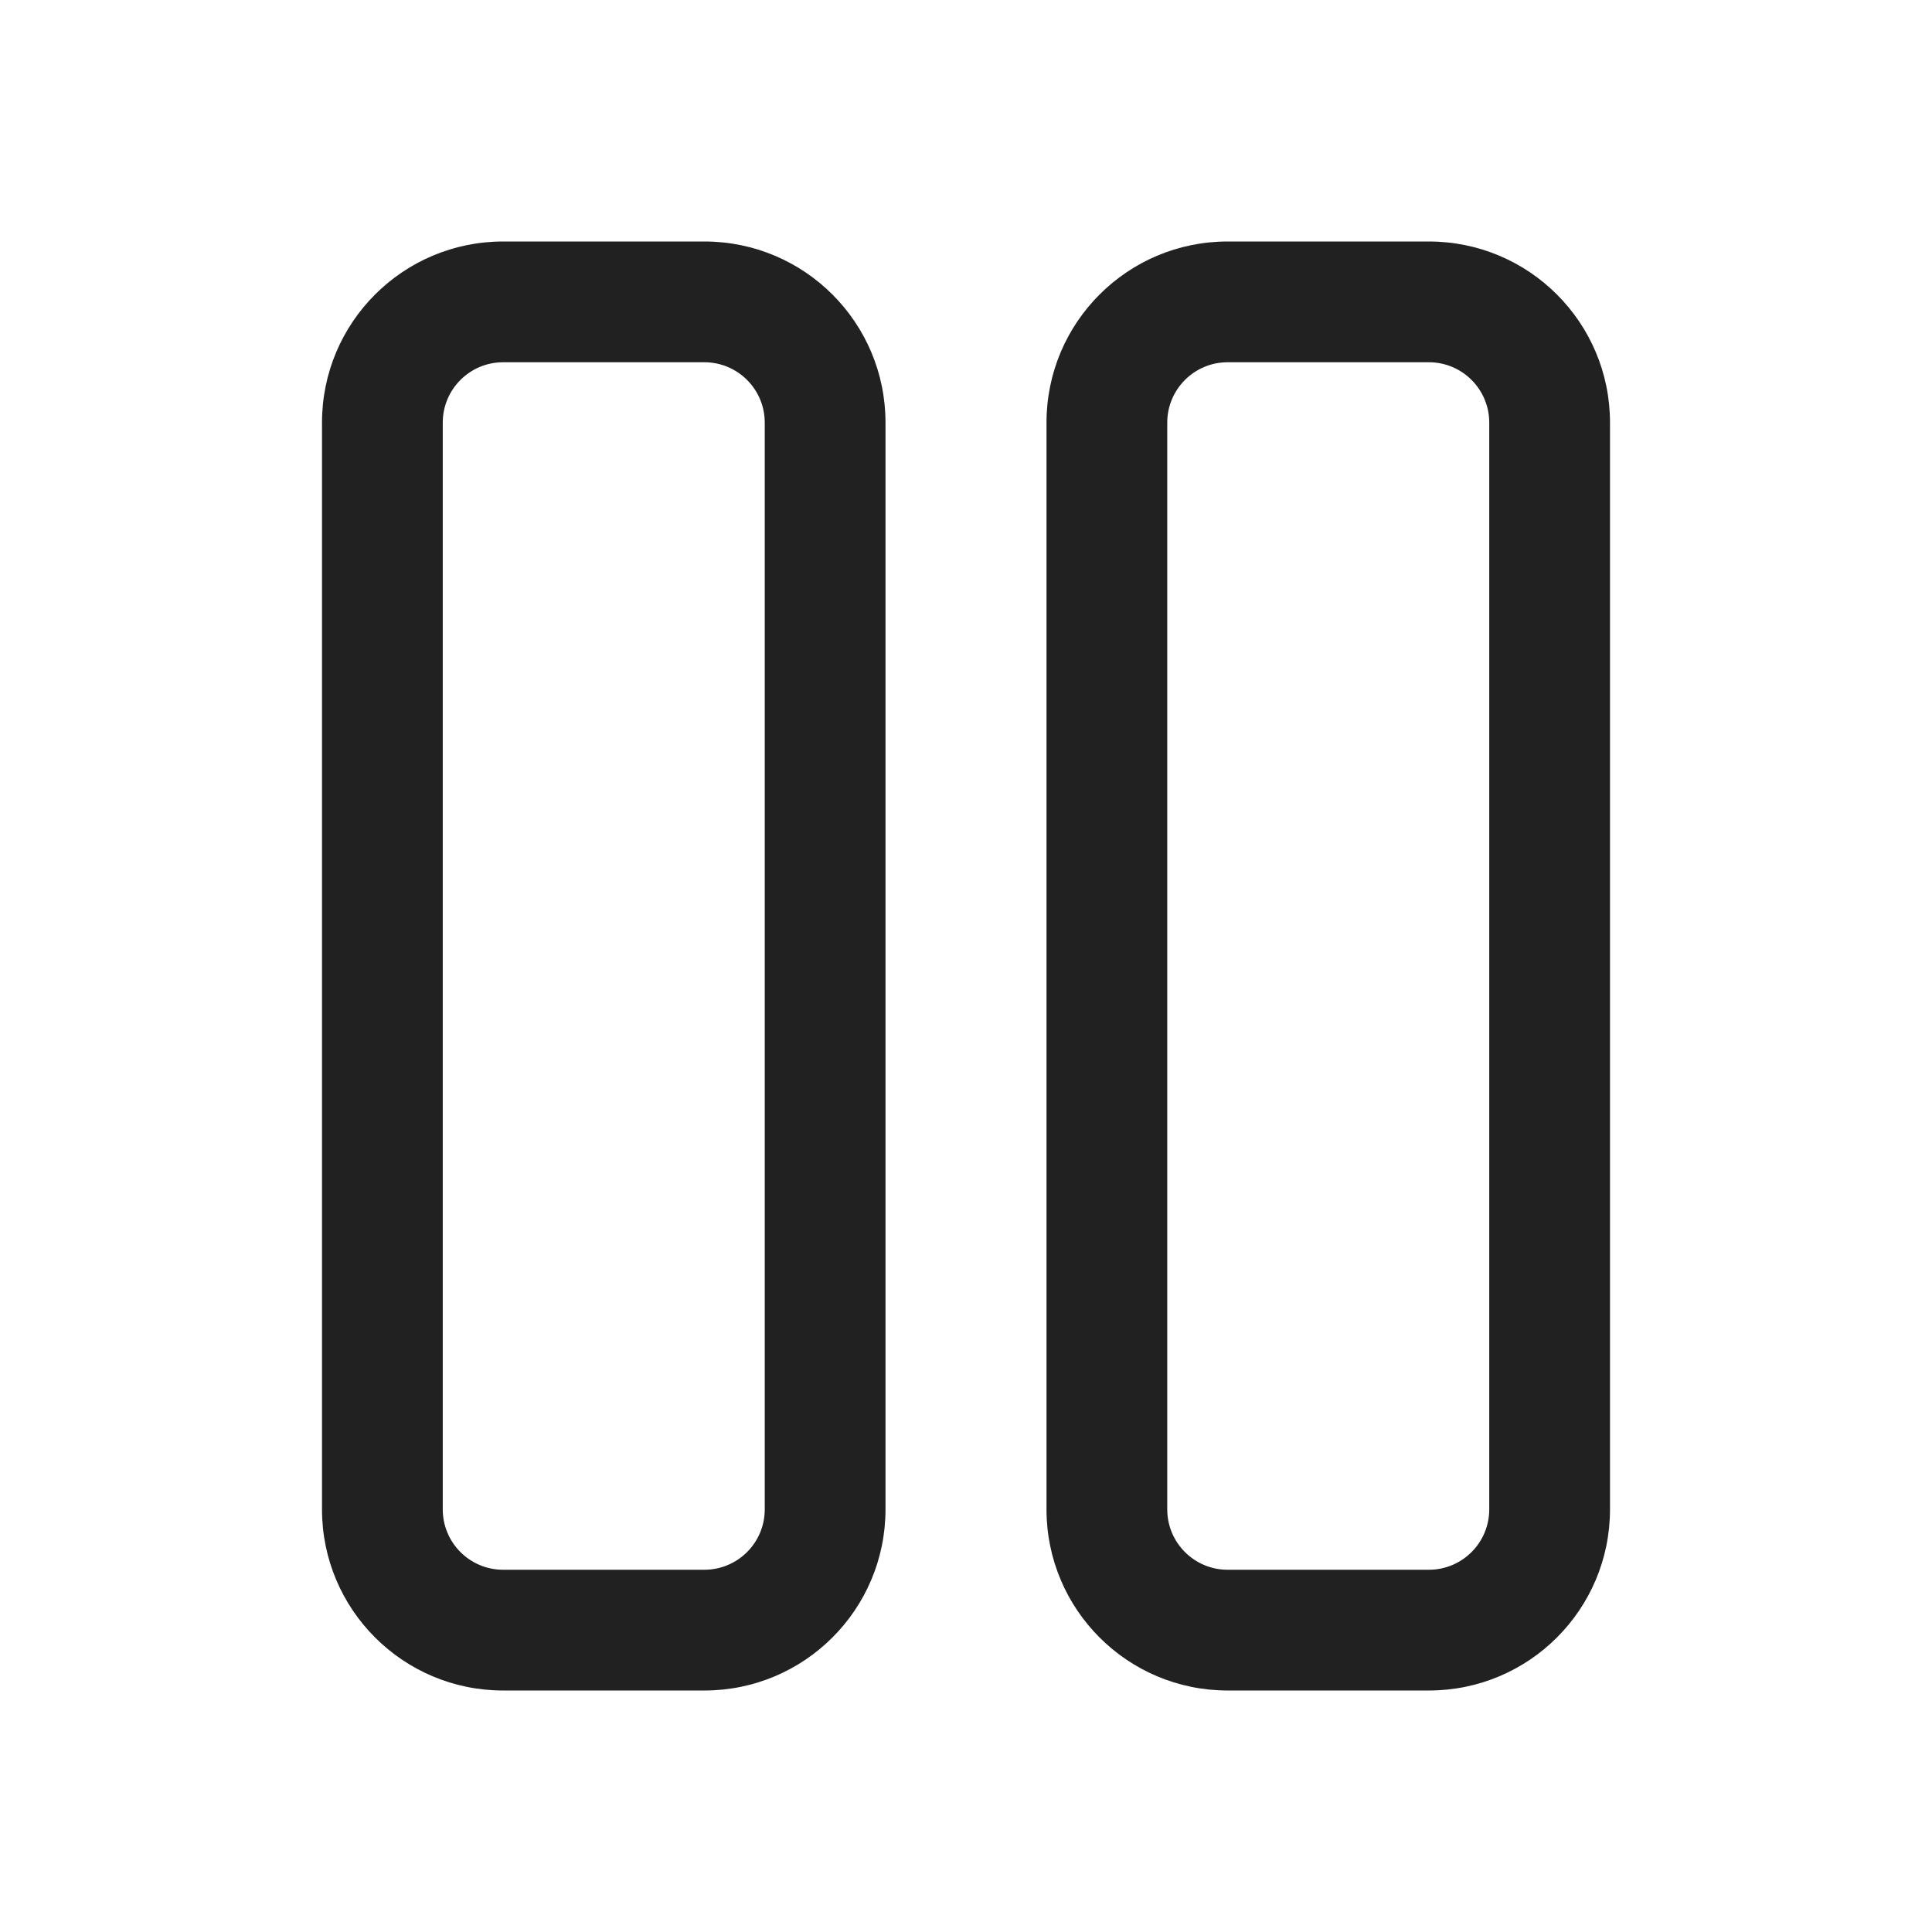
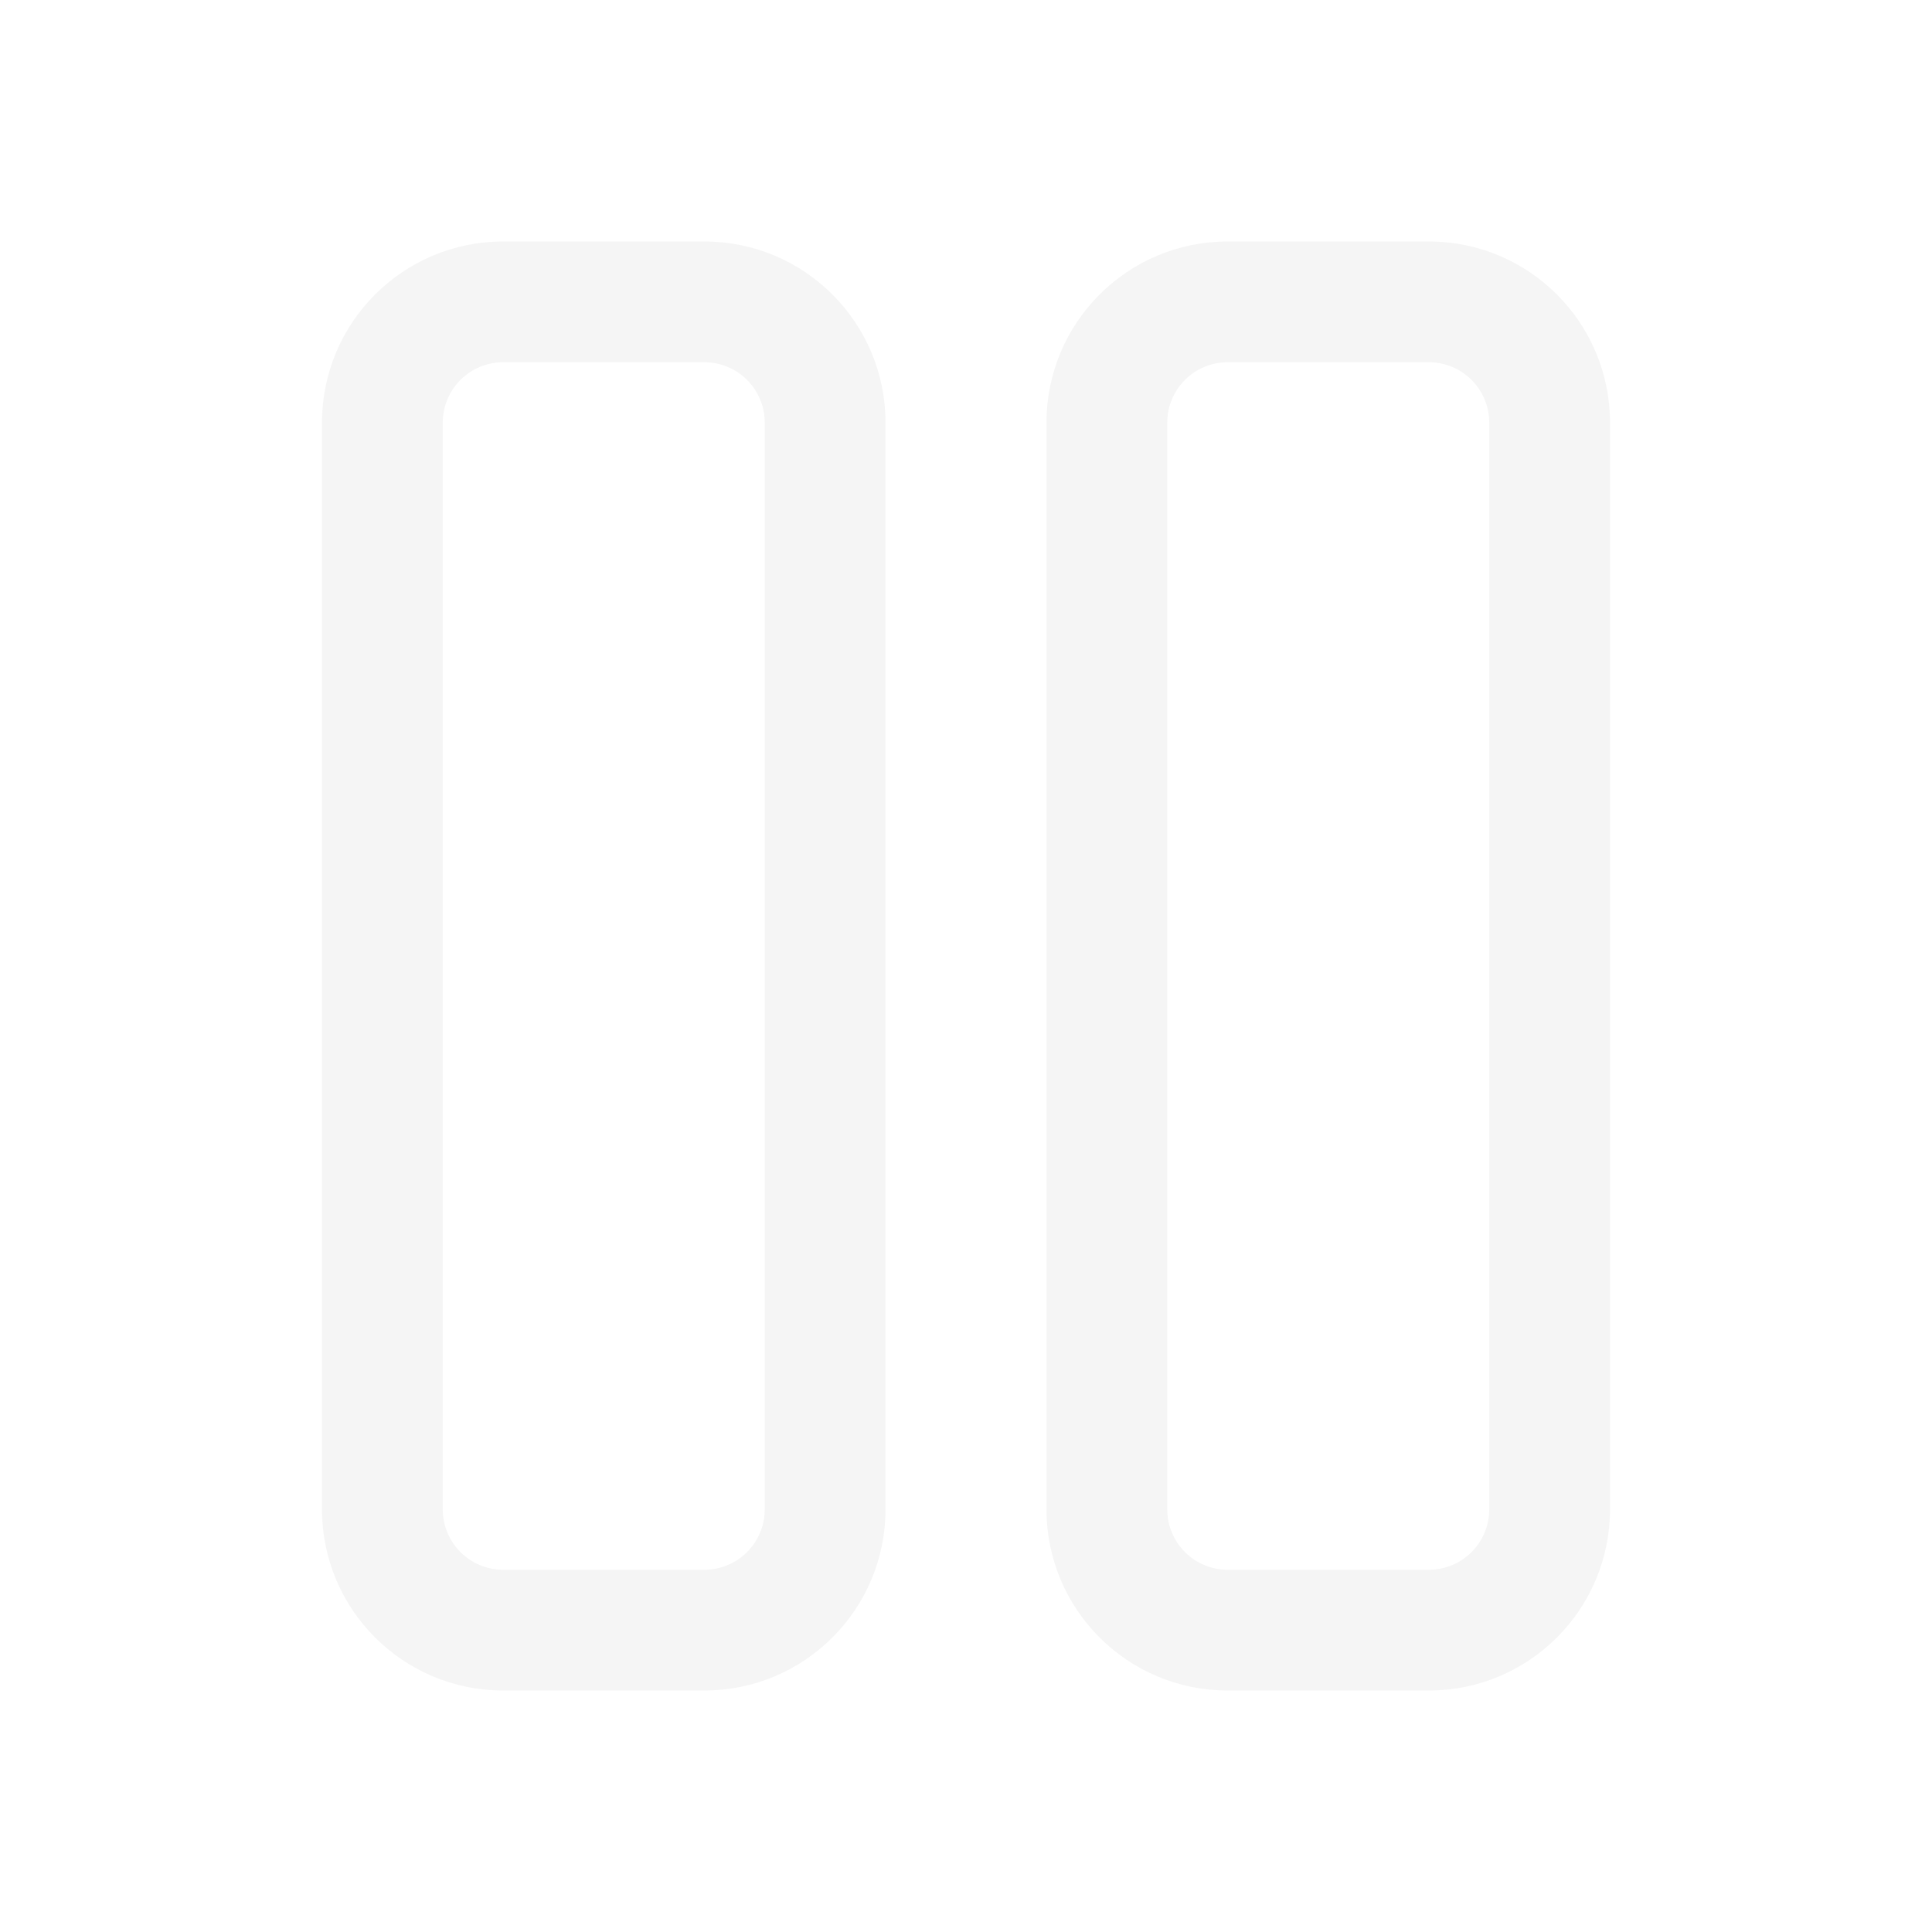
<svg xmlns="http://www.w3.org/2000/svg" width="24" height="24" viewBox="0 0 24 24" fill="none">
-   <path d="M6.25 3C5.007 3 4 4.007 4 5.25V18.75C4 19.993 5.007 21 6.25 21H8.75C9.993 21 11 19.993 11 18.75V5.25C11 4.007 9.993 3 8.75 3H6.25ZM5.5 5.25C5.5 4.836 5.836 4.5 6.25 4.5H8.75C9.164 4.5 9.5 4.836 9.5 5.25V18.75C9.5 19.164 9.164 19.5 8.75 19.5H6.25C5.836 19.5 5.5 19.164 5.5 18.75V5.25ZM15.25 3C14.007 3 13 4.007 13 5.25V18.75C13 19.993 14.007 21 15.25 21H17.75C18.993 21 20 19.993 20 18.75V5.25C20 4.007 18.993 3 17.75 3H15.25ZM14.5 5.25C14.5 4.836 14.836 4.5 15.25 4.5H17.75C18.164 4.5 18.5 4.836 18.5 5.25V18.75C18.5 19.164 18.164 19.5 17.75 19.5H15.25C14.836 19.5 14.5 19.164 14.5 18.75V5.25Z" fill="#212121" />
+   <path d="M6.25 3C5.007 3 4 4.007 4 5.25V18.75C4 19.993 5.007 21 6.25 21H8.75C9.993 21 11 19.993 11 18.75V5.25C11 4.007 9.993 3 8.75 3H6.25ZM5.5 5.25C5.5 4.836 5.836 4.5 6.25 4.5H8.75C9.164 4.5 9.5 4.836 9.5 5.25V18.75C9.5 19.164 9.164 19.5 8.75 19.5H6.25C5.836 19.5 5.5 19.164 5.5 18.75V5.25ZM15.25 3C14.007 3 13 4.007 13 5.25V18.75C13 19.993 14.007 21 15.25 21H17.75C18.993 21 20 19.993 20 18.75V5.25C20 4.007 18.993 3 17.75 3H15.25ZM14.5 5.25C14.5 4.836 14.836 4.5 15.25 4.5H17.75C18.164 4.5 18.5 4.836 18.5 5.25V18.75C18.5 19.164 18.164 19.5 17.75 19.5H15.25C14.836 19.5 14.5 19.164 14.5 18.75V5.25Z" fill="#F5F5F5" />
</svg>
